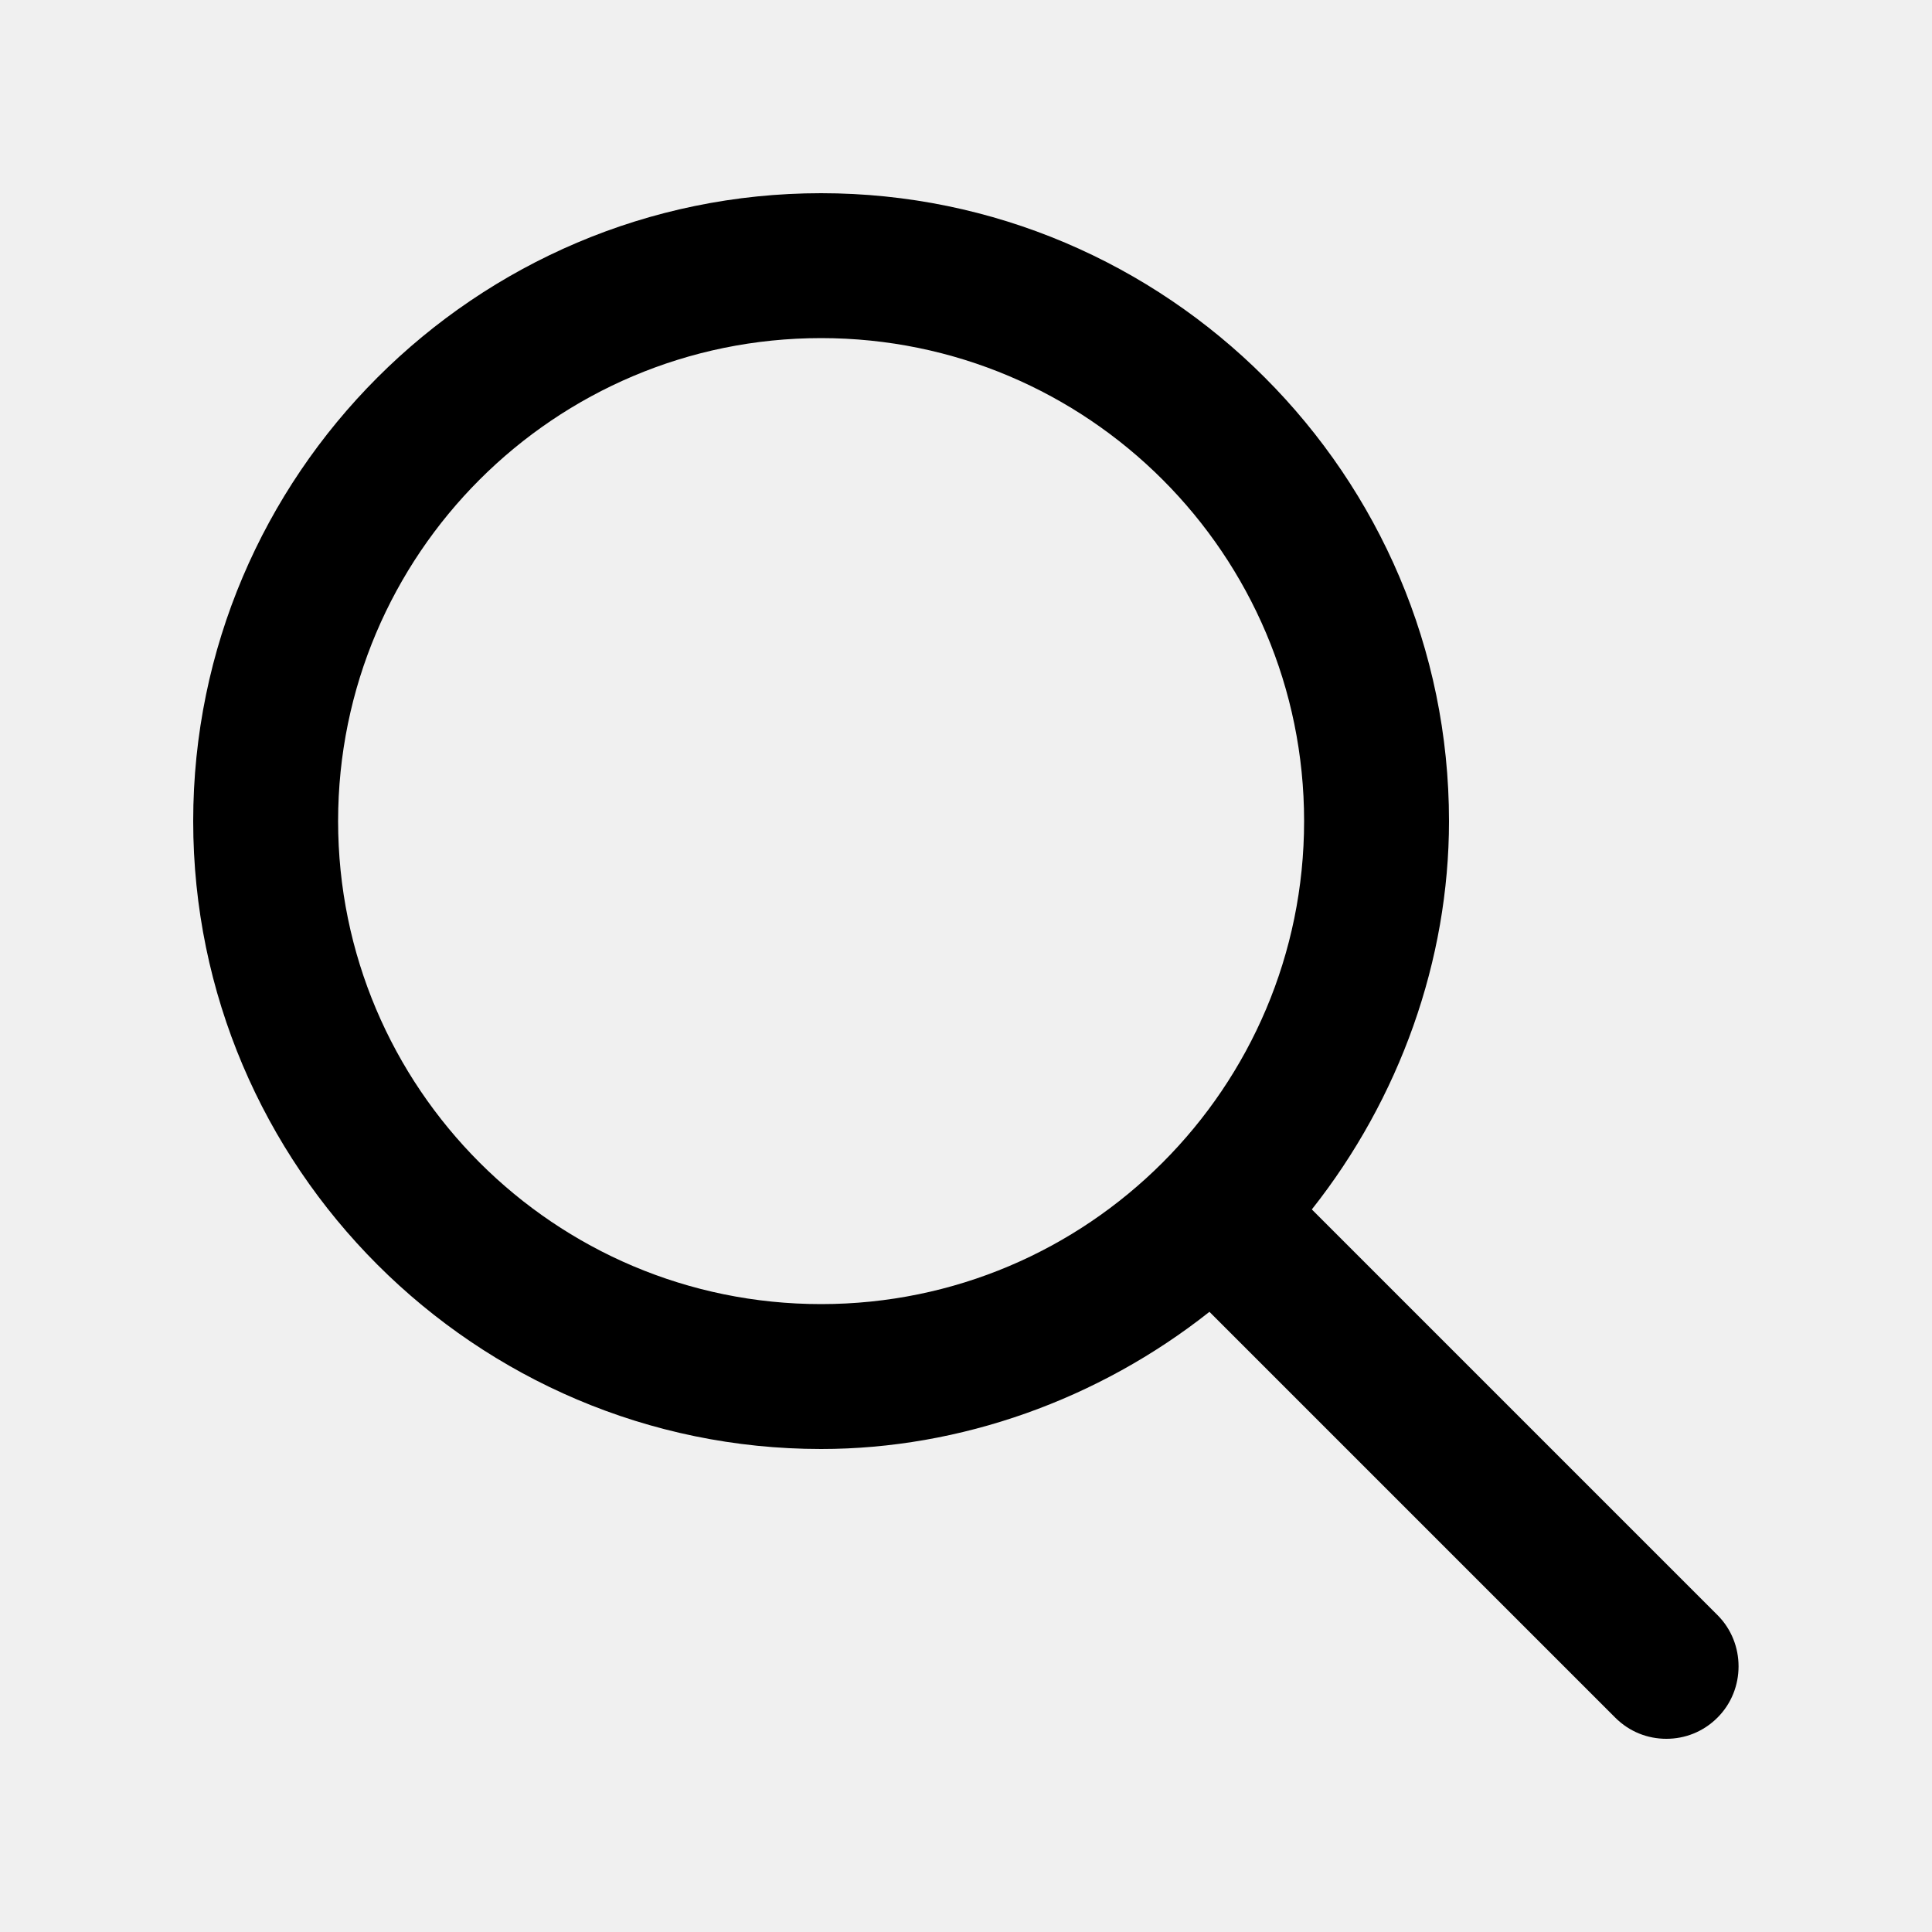
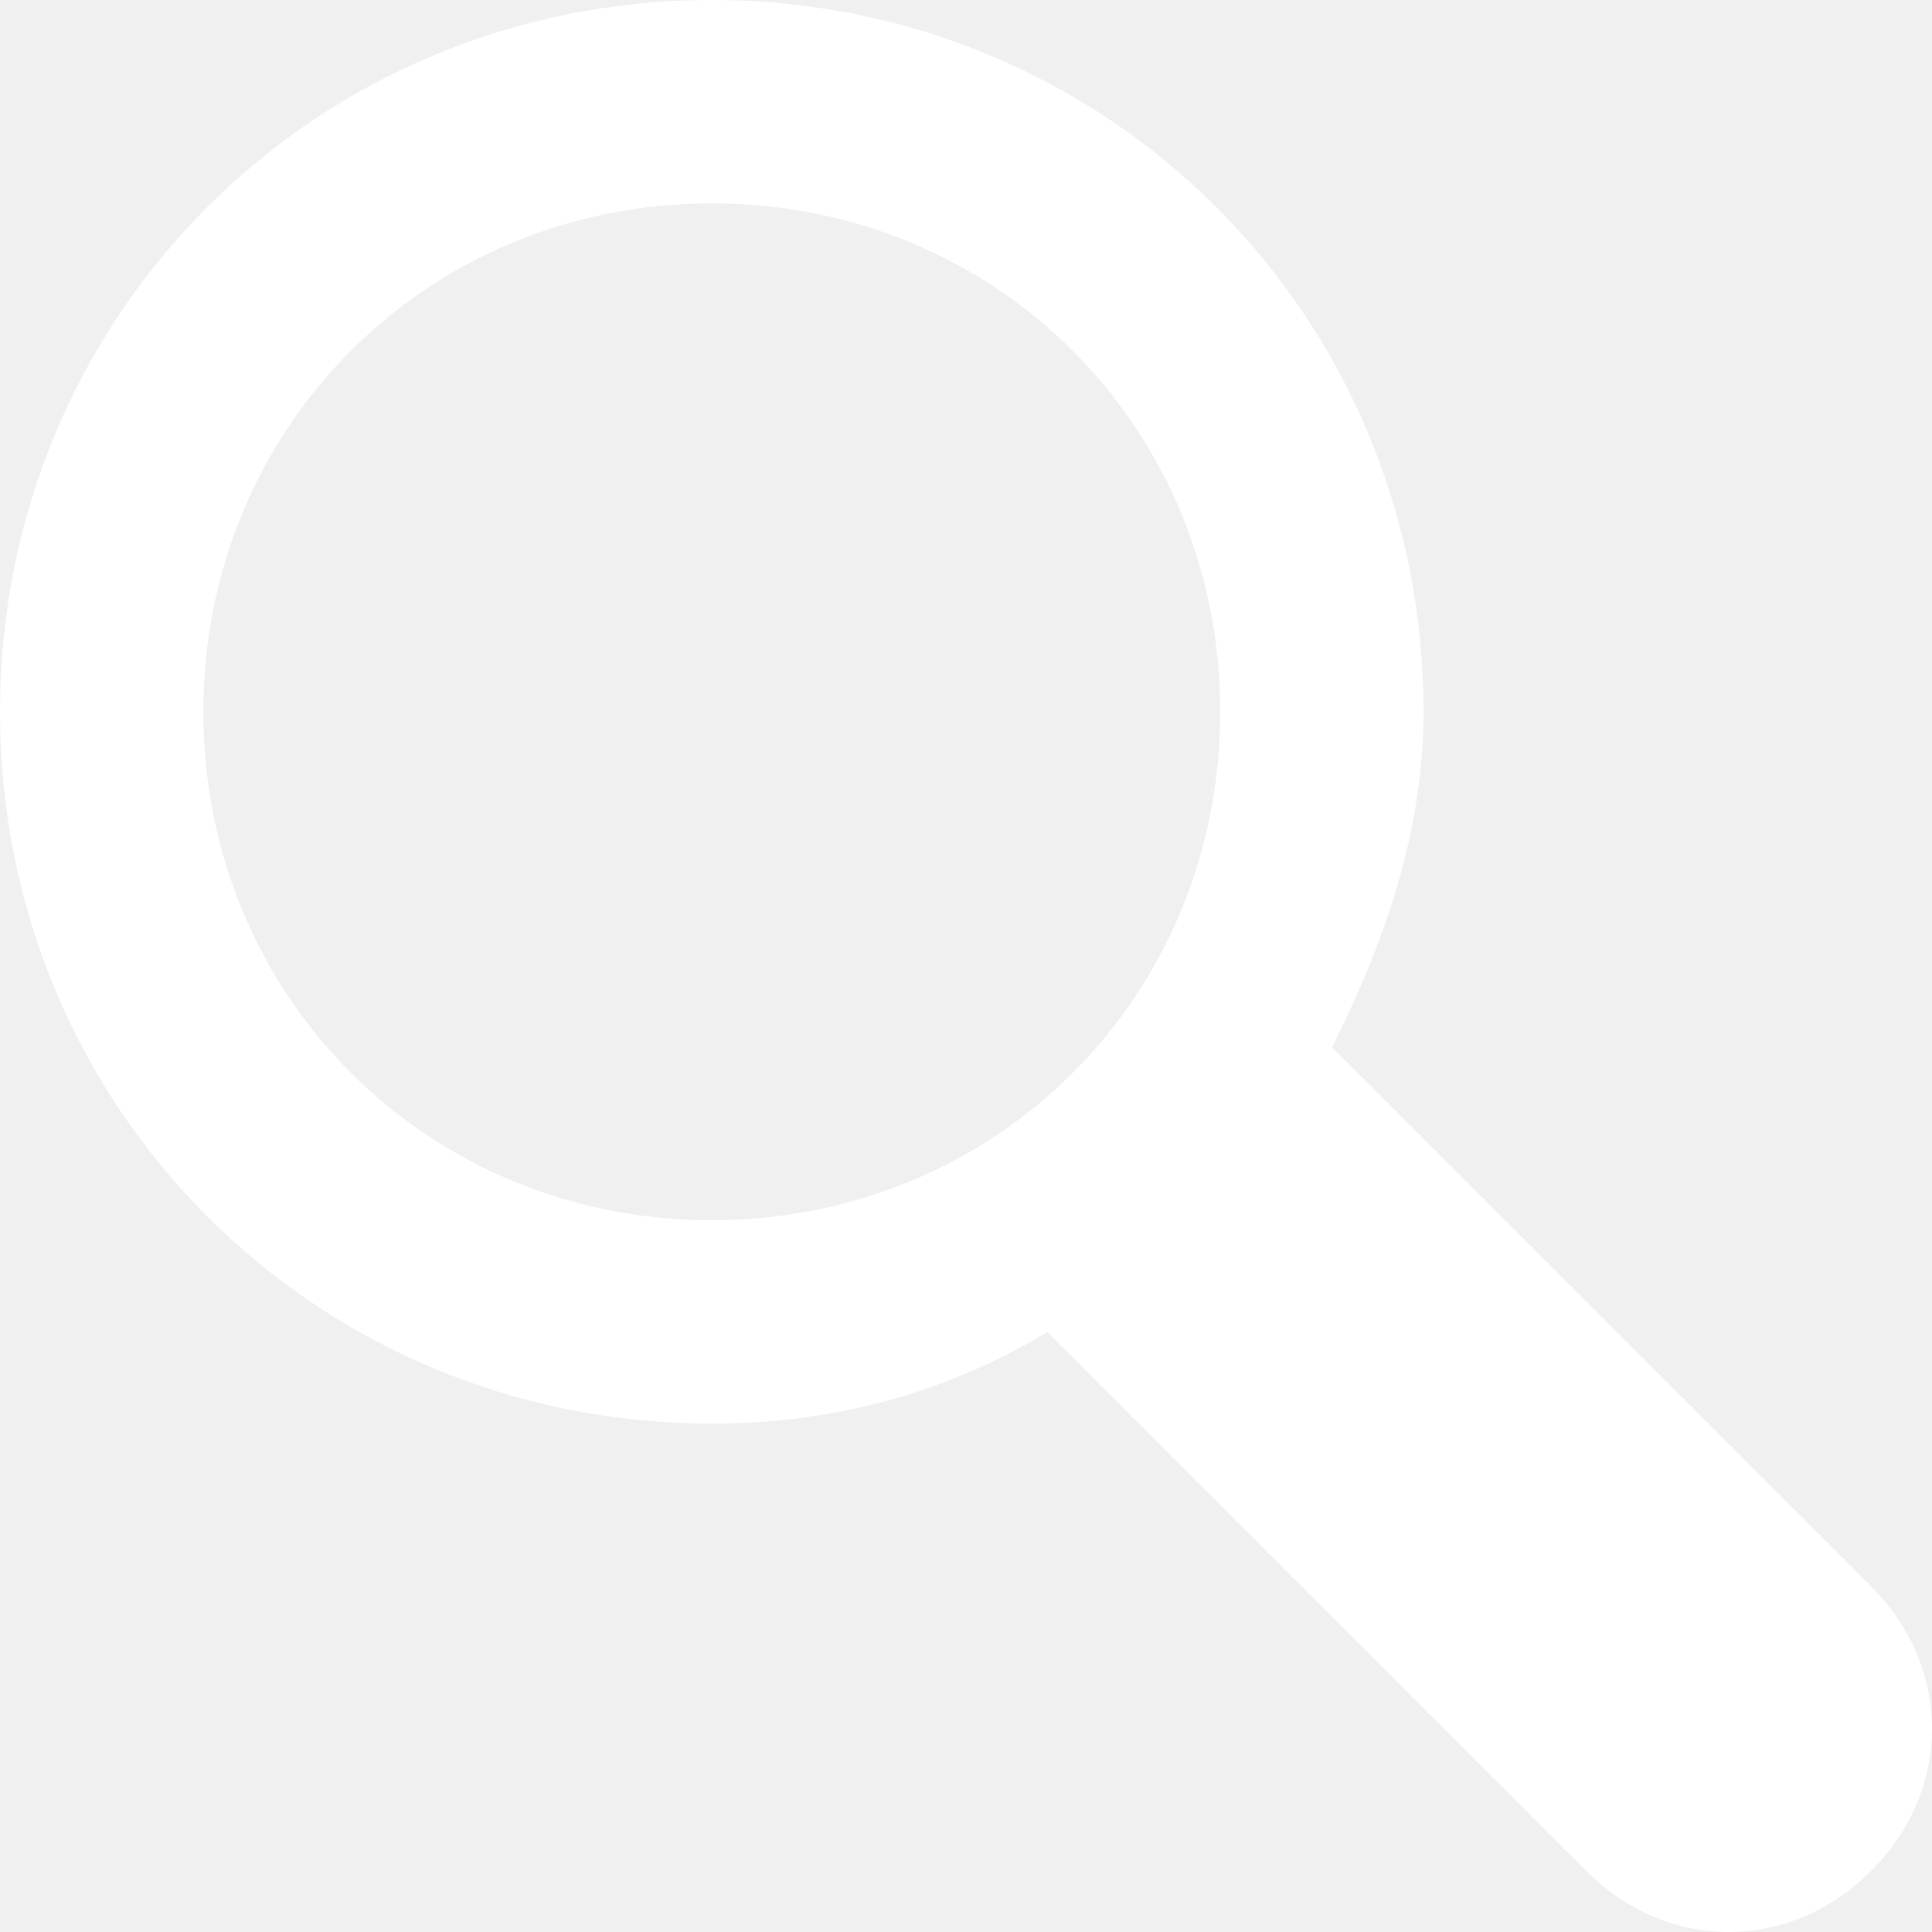
- <svg xmlns="http://www.w3.org/2000/svg" id="search" viewBox="0 0 20 20">
-   <path fill="currentColor" d="M17.78,16.72l-4.2-4.2c.91-1.15,1.42-2.58,1.42-4.02,0-3.58-2.92-6.5-6.5-6.5S2,4.92,2,8.5s2.92,6.5,6.5,6.5c1.44,0,2.87-.51,4.02-1.42l4.2,4.2c.15.15.34.22.53.22s.38-.07.53-.22c.29-.29.29-.77,0-1.06ZM3.5,8.5c0-2.76,2.24-5,5-5s5,2.24,5,5-2.24,5-5,5-5-2.24-5-5Z" />
+ <svg xmlns="http://www.w3.org/2000/svg" width="19" height="19" viewBox="0 0 19 19" fill="none">
+   <path id="Search" d="M18.4 15.6L13.1 10.3C13.6 9.3 14 8.2 14 7C14 3.1 10.9 0 7 0C3.1 0 0 3.1 0 7C0 10.9 3.1 14 7 14C8.2 14 9.3 13.7 10.3 13.1L15.6 18.4C16 18.8 16.5 19 17 19C17.5 19 18 18.8 18.4 18.4C18.8 18 19 17.5 19 17C19 16.5 18.8 16 18.4 15.6ZM2 7C2 4.2 4.2 2 7 2C9.8 2 12 4.2 12 7C12 9.8 9.8 12 7 12C4.2 12 2 9.8 2 7Z" fill="white" />
</svg>
